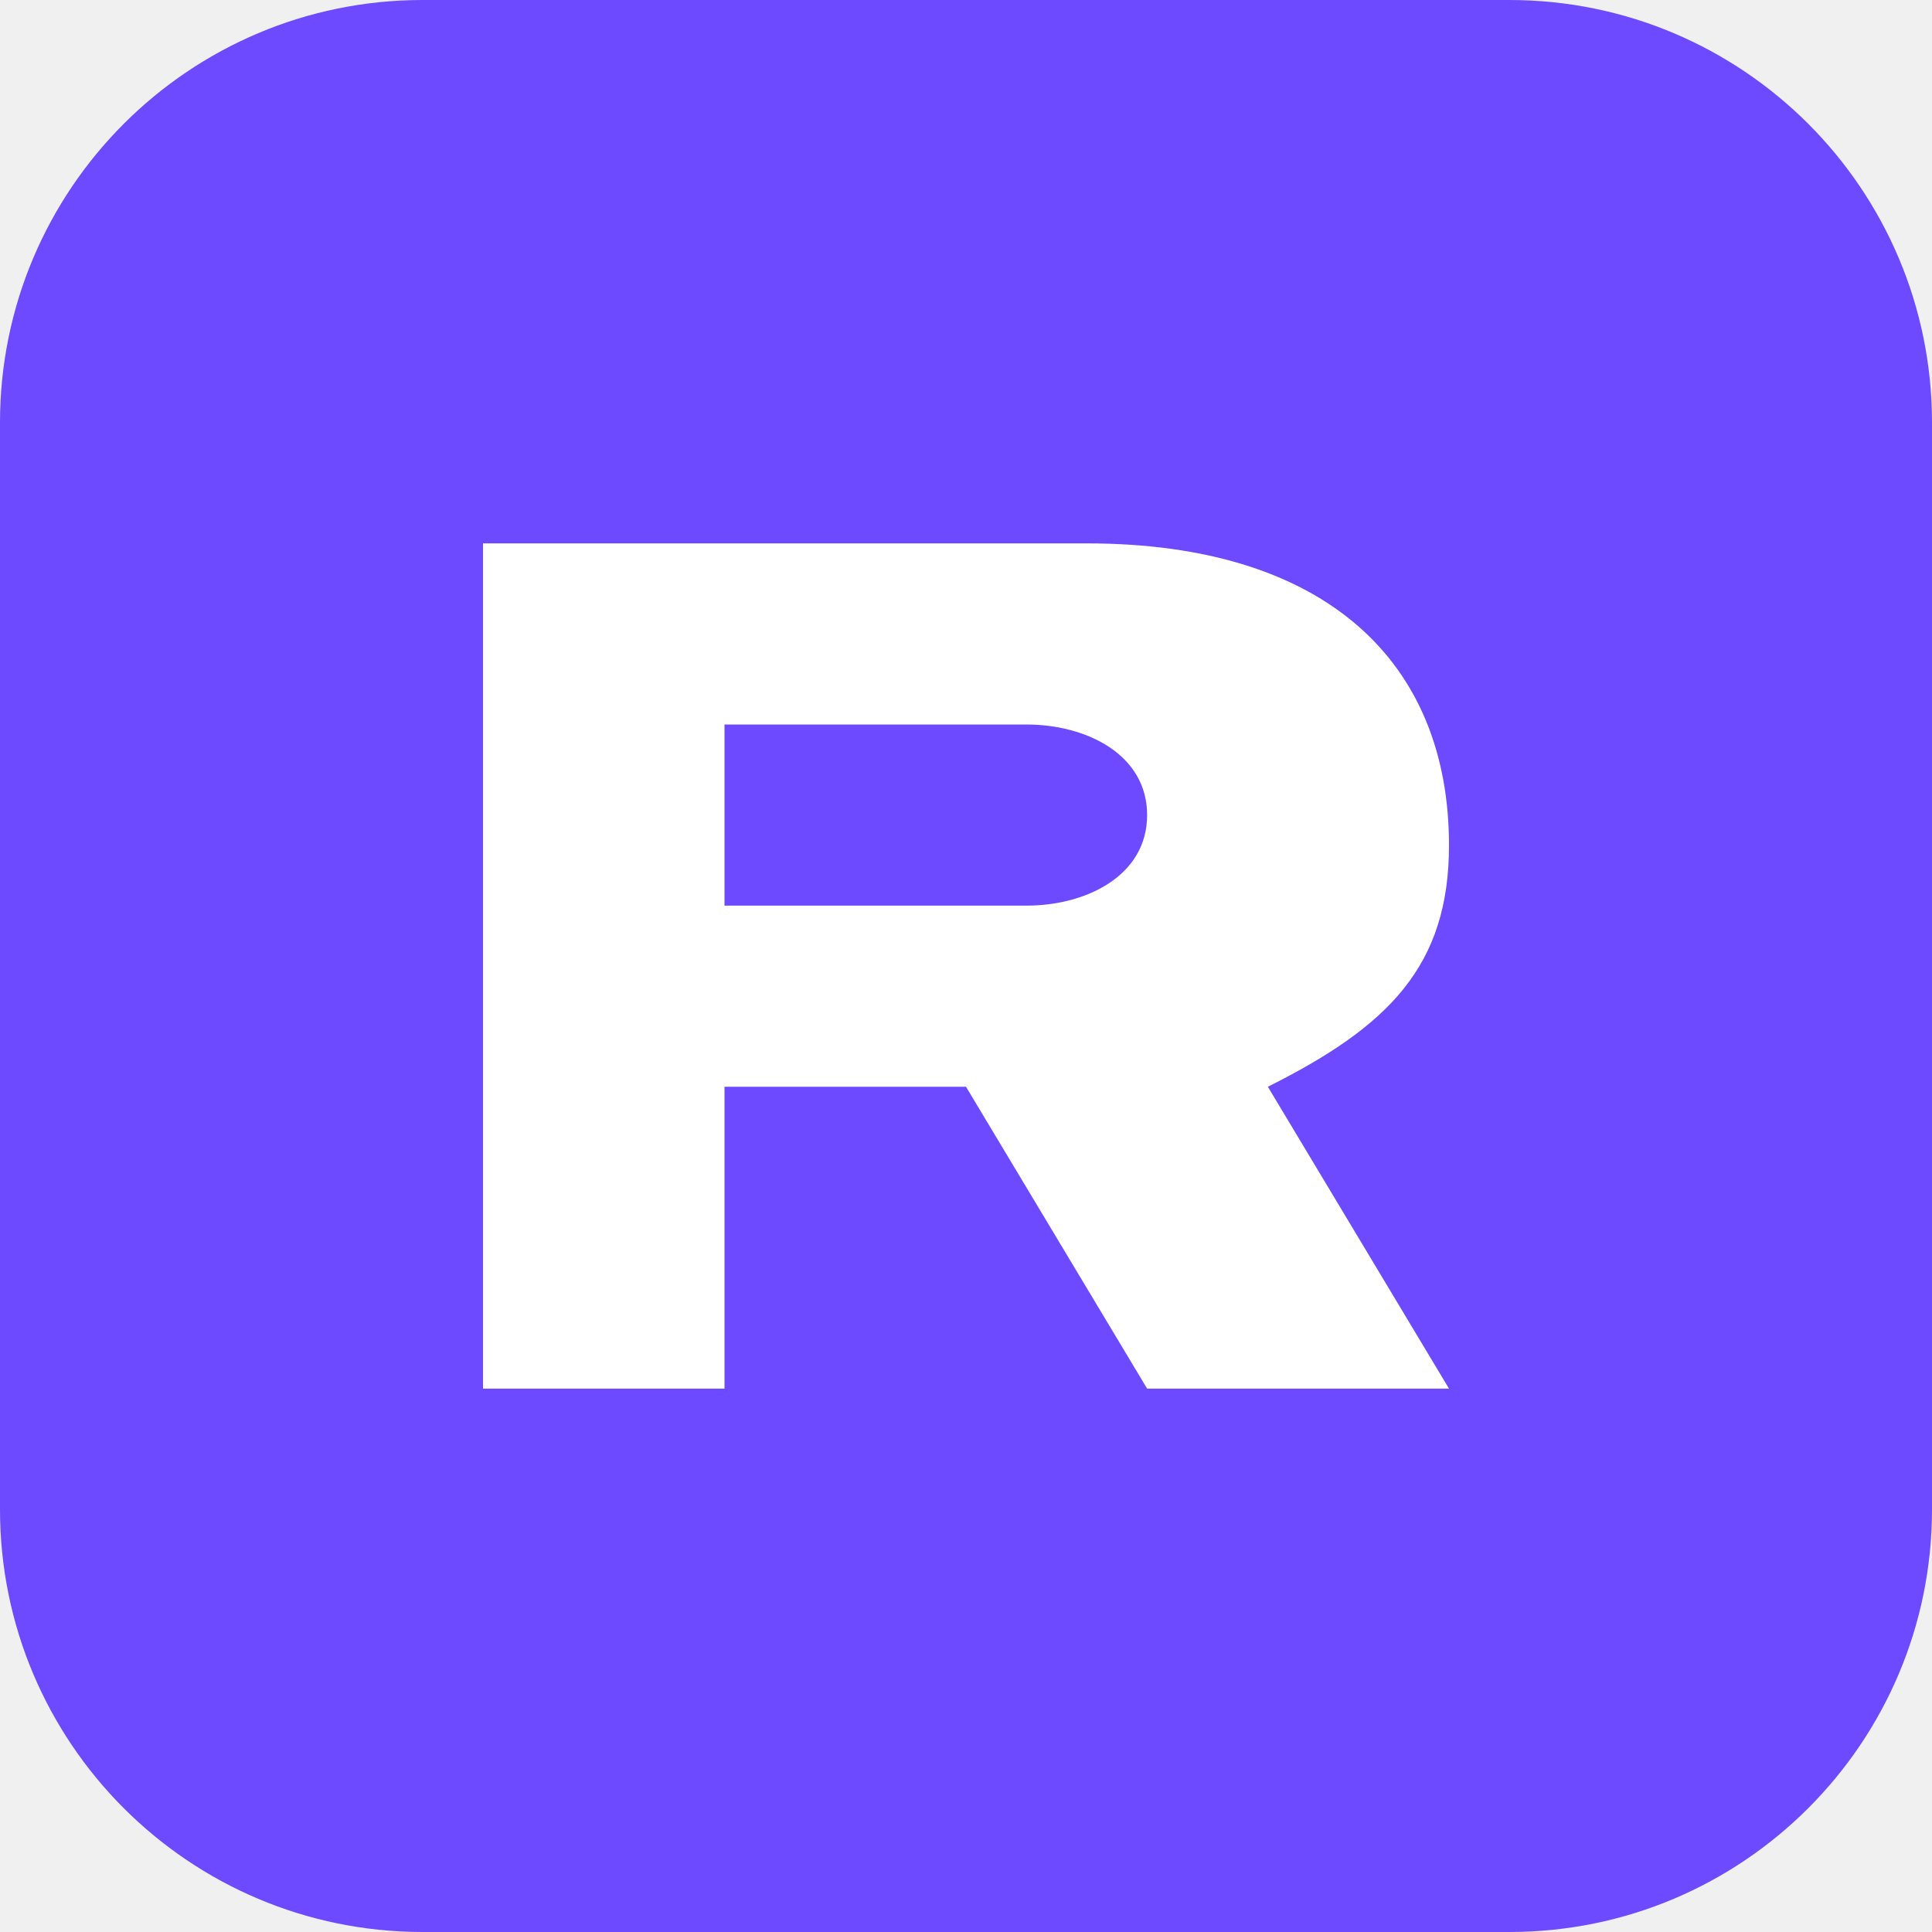
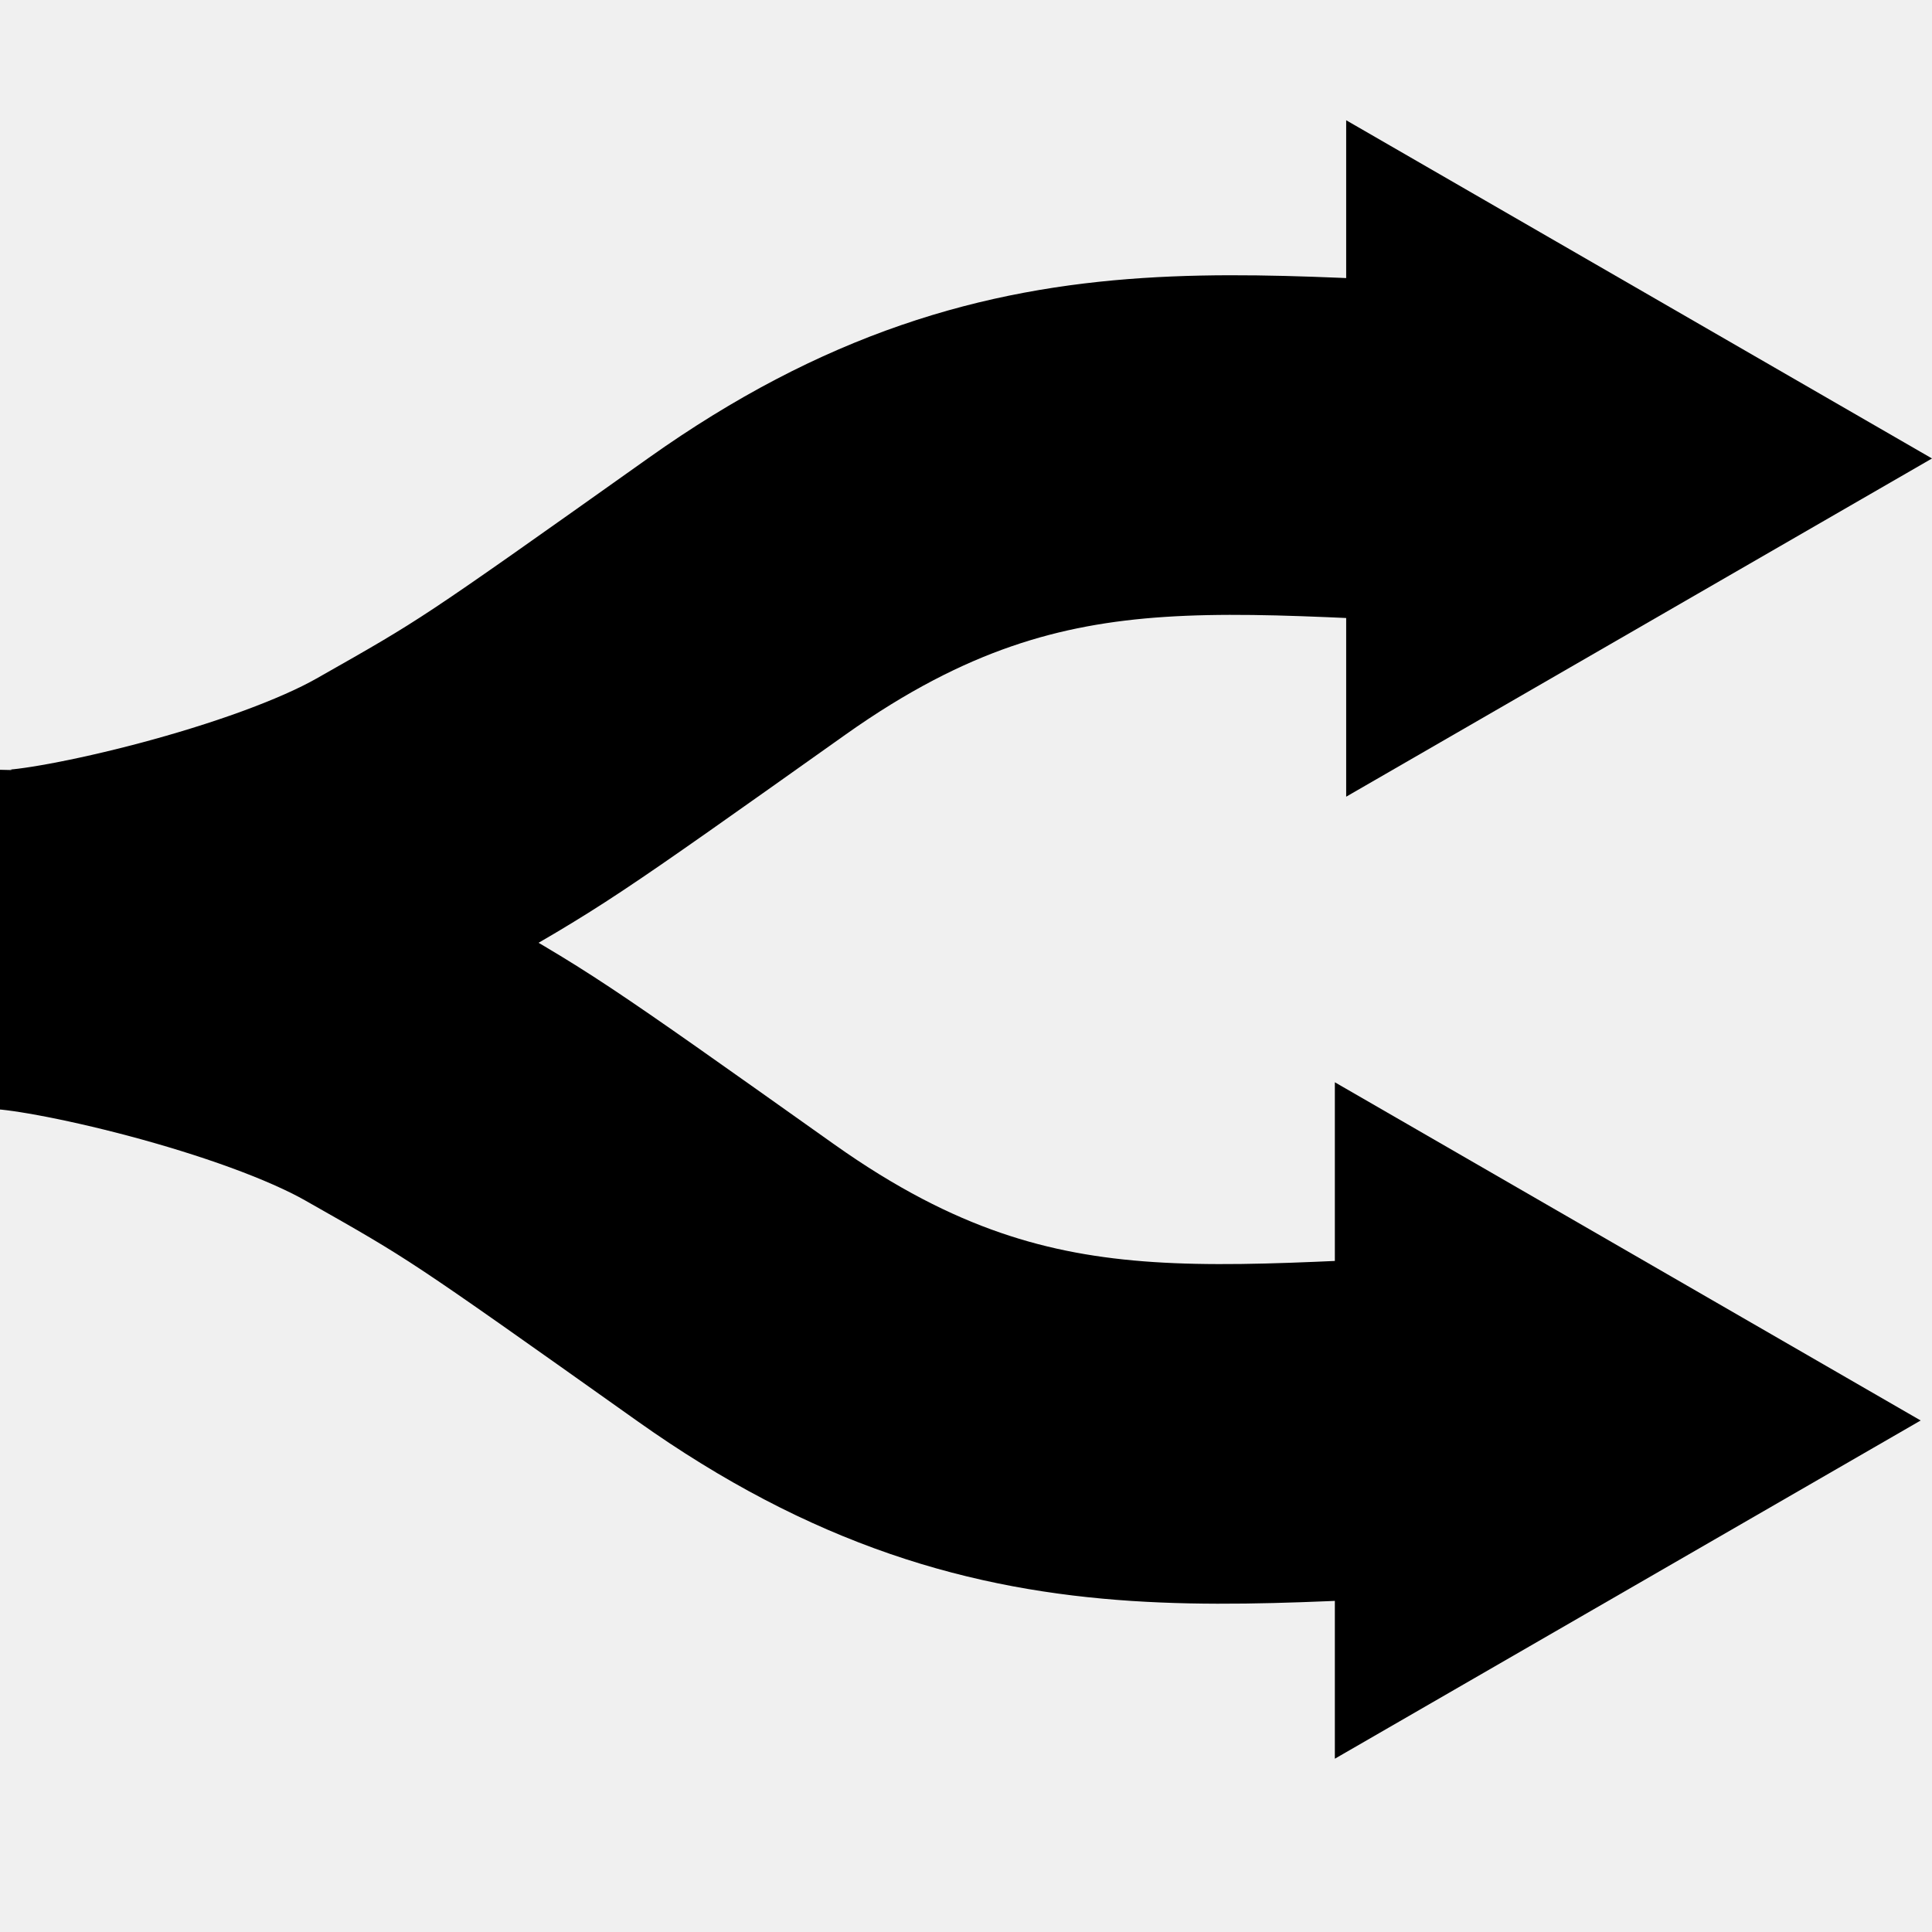
- <svg xmlns="http://www.w3.org/2000/svg" viewBox="0 0 32 32">
-   <rect width="32" height="32" rx="7" fill="#6d4aff" />
-   <path fill="#fff" d="M8 9h10c4 0 6 2 6 5 0 2-1 3-3 4l3 5h-5l-3-5h-4v5H8zm4 3v3h5c1 0 2-.5 2-1.5S18 12 17 12z" />
+ <svg xmlns="http://www.w3.org/2000/svg" width="512" height="512" viewBox="0 0 512 512" fill="currentColor" stroke="currentColor">
+   <g clip-path="url(#clip0)">
+     <path d="M3 248.945C18 248.945 76 236 106 219C136 202 136 202 198 158C276.497 102.293 332 120.945 423 120.945" stroke-width="90" />
+     <path d="M511 121.5L357.25 210.268L357.25 32.732L511 121.5Z" />
+     <path d="M0 249C15 249 73 261.945 103 278.945C133 295.945 133 295.945 195 339.945C273.497 395.652 329 377 420 377" stroke-width="90" />
+     <path d="M508 376.445L354.25 287.678L354.25 465.213L508 376.445Z" />
+   </g>
+   <defs>
+     <clipPath id="clip0">
+       <rect width="512" height="512" fill="white" />
+     </clipPath>
+   </defs>
</svg>
